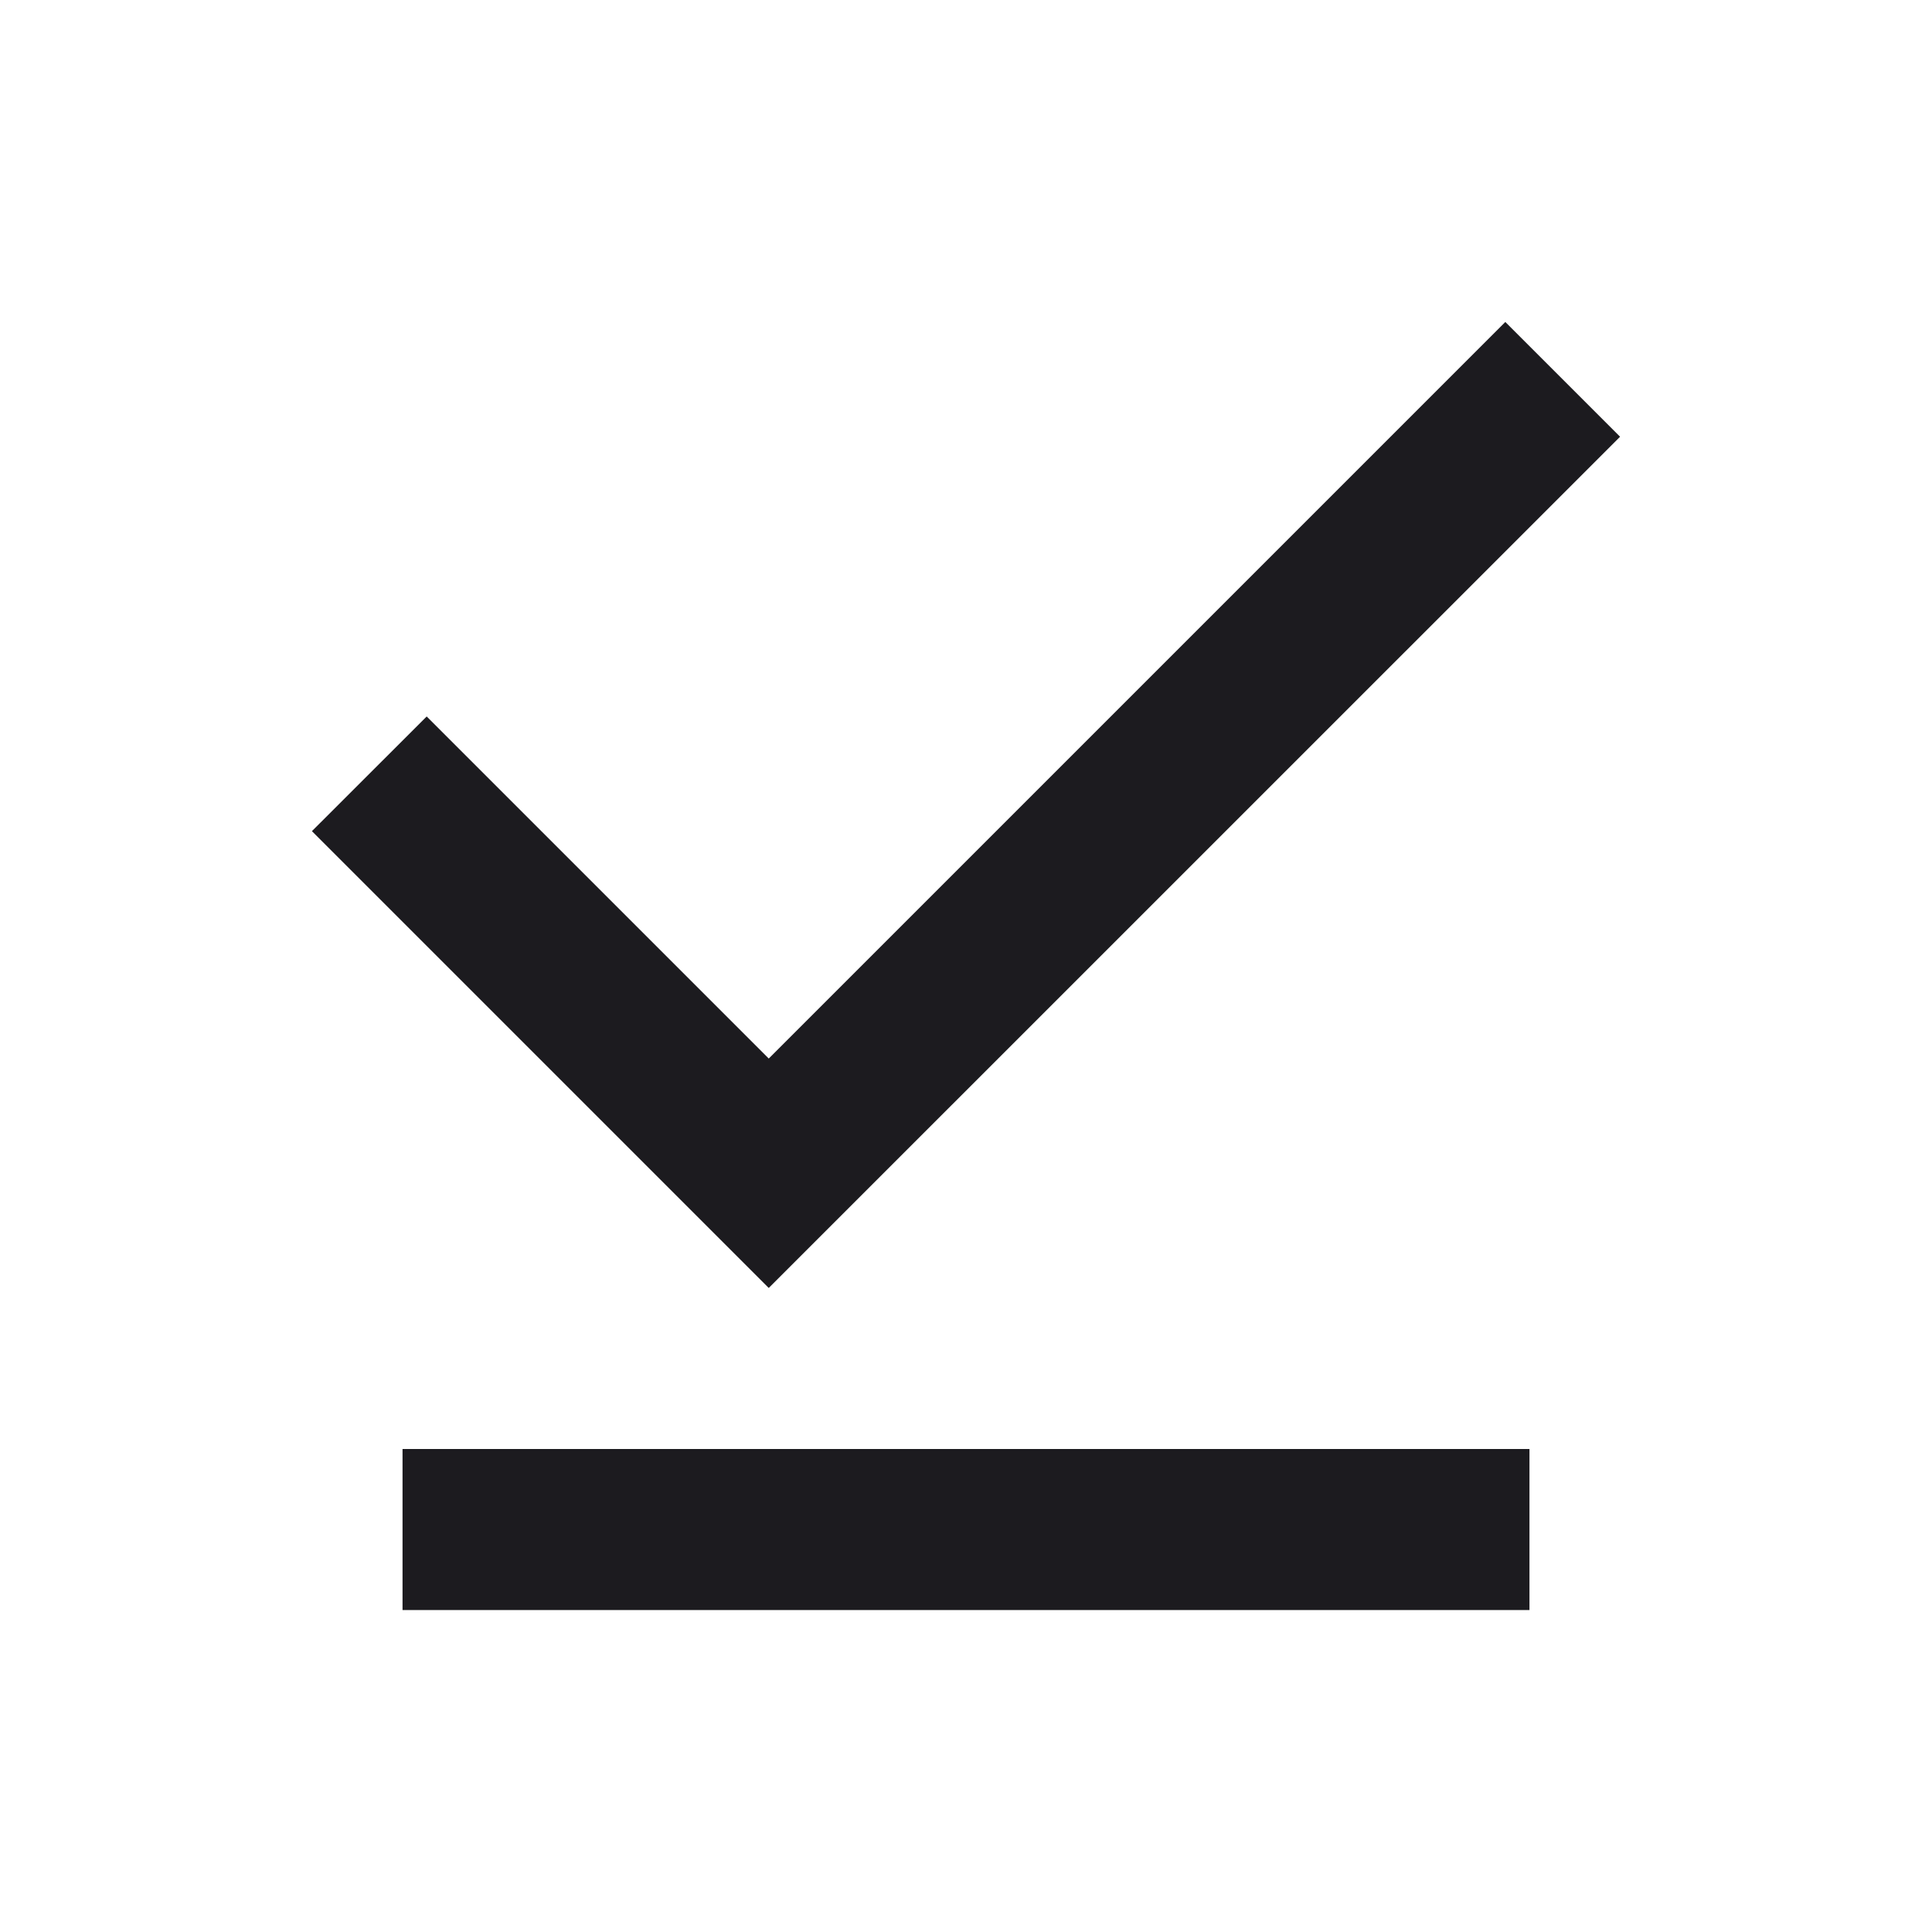
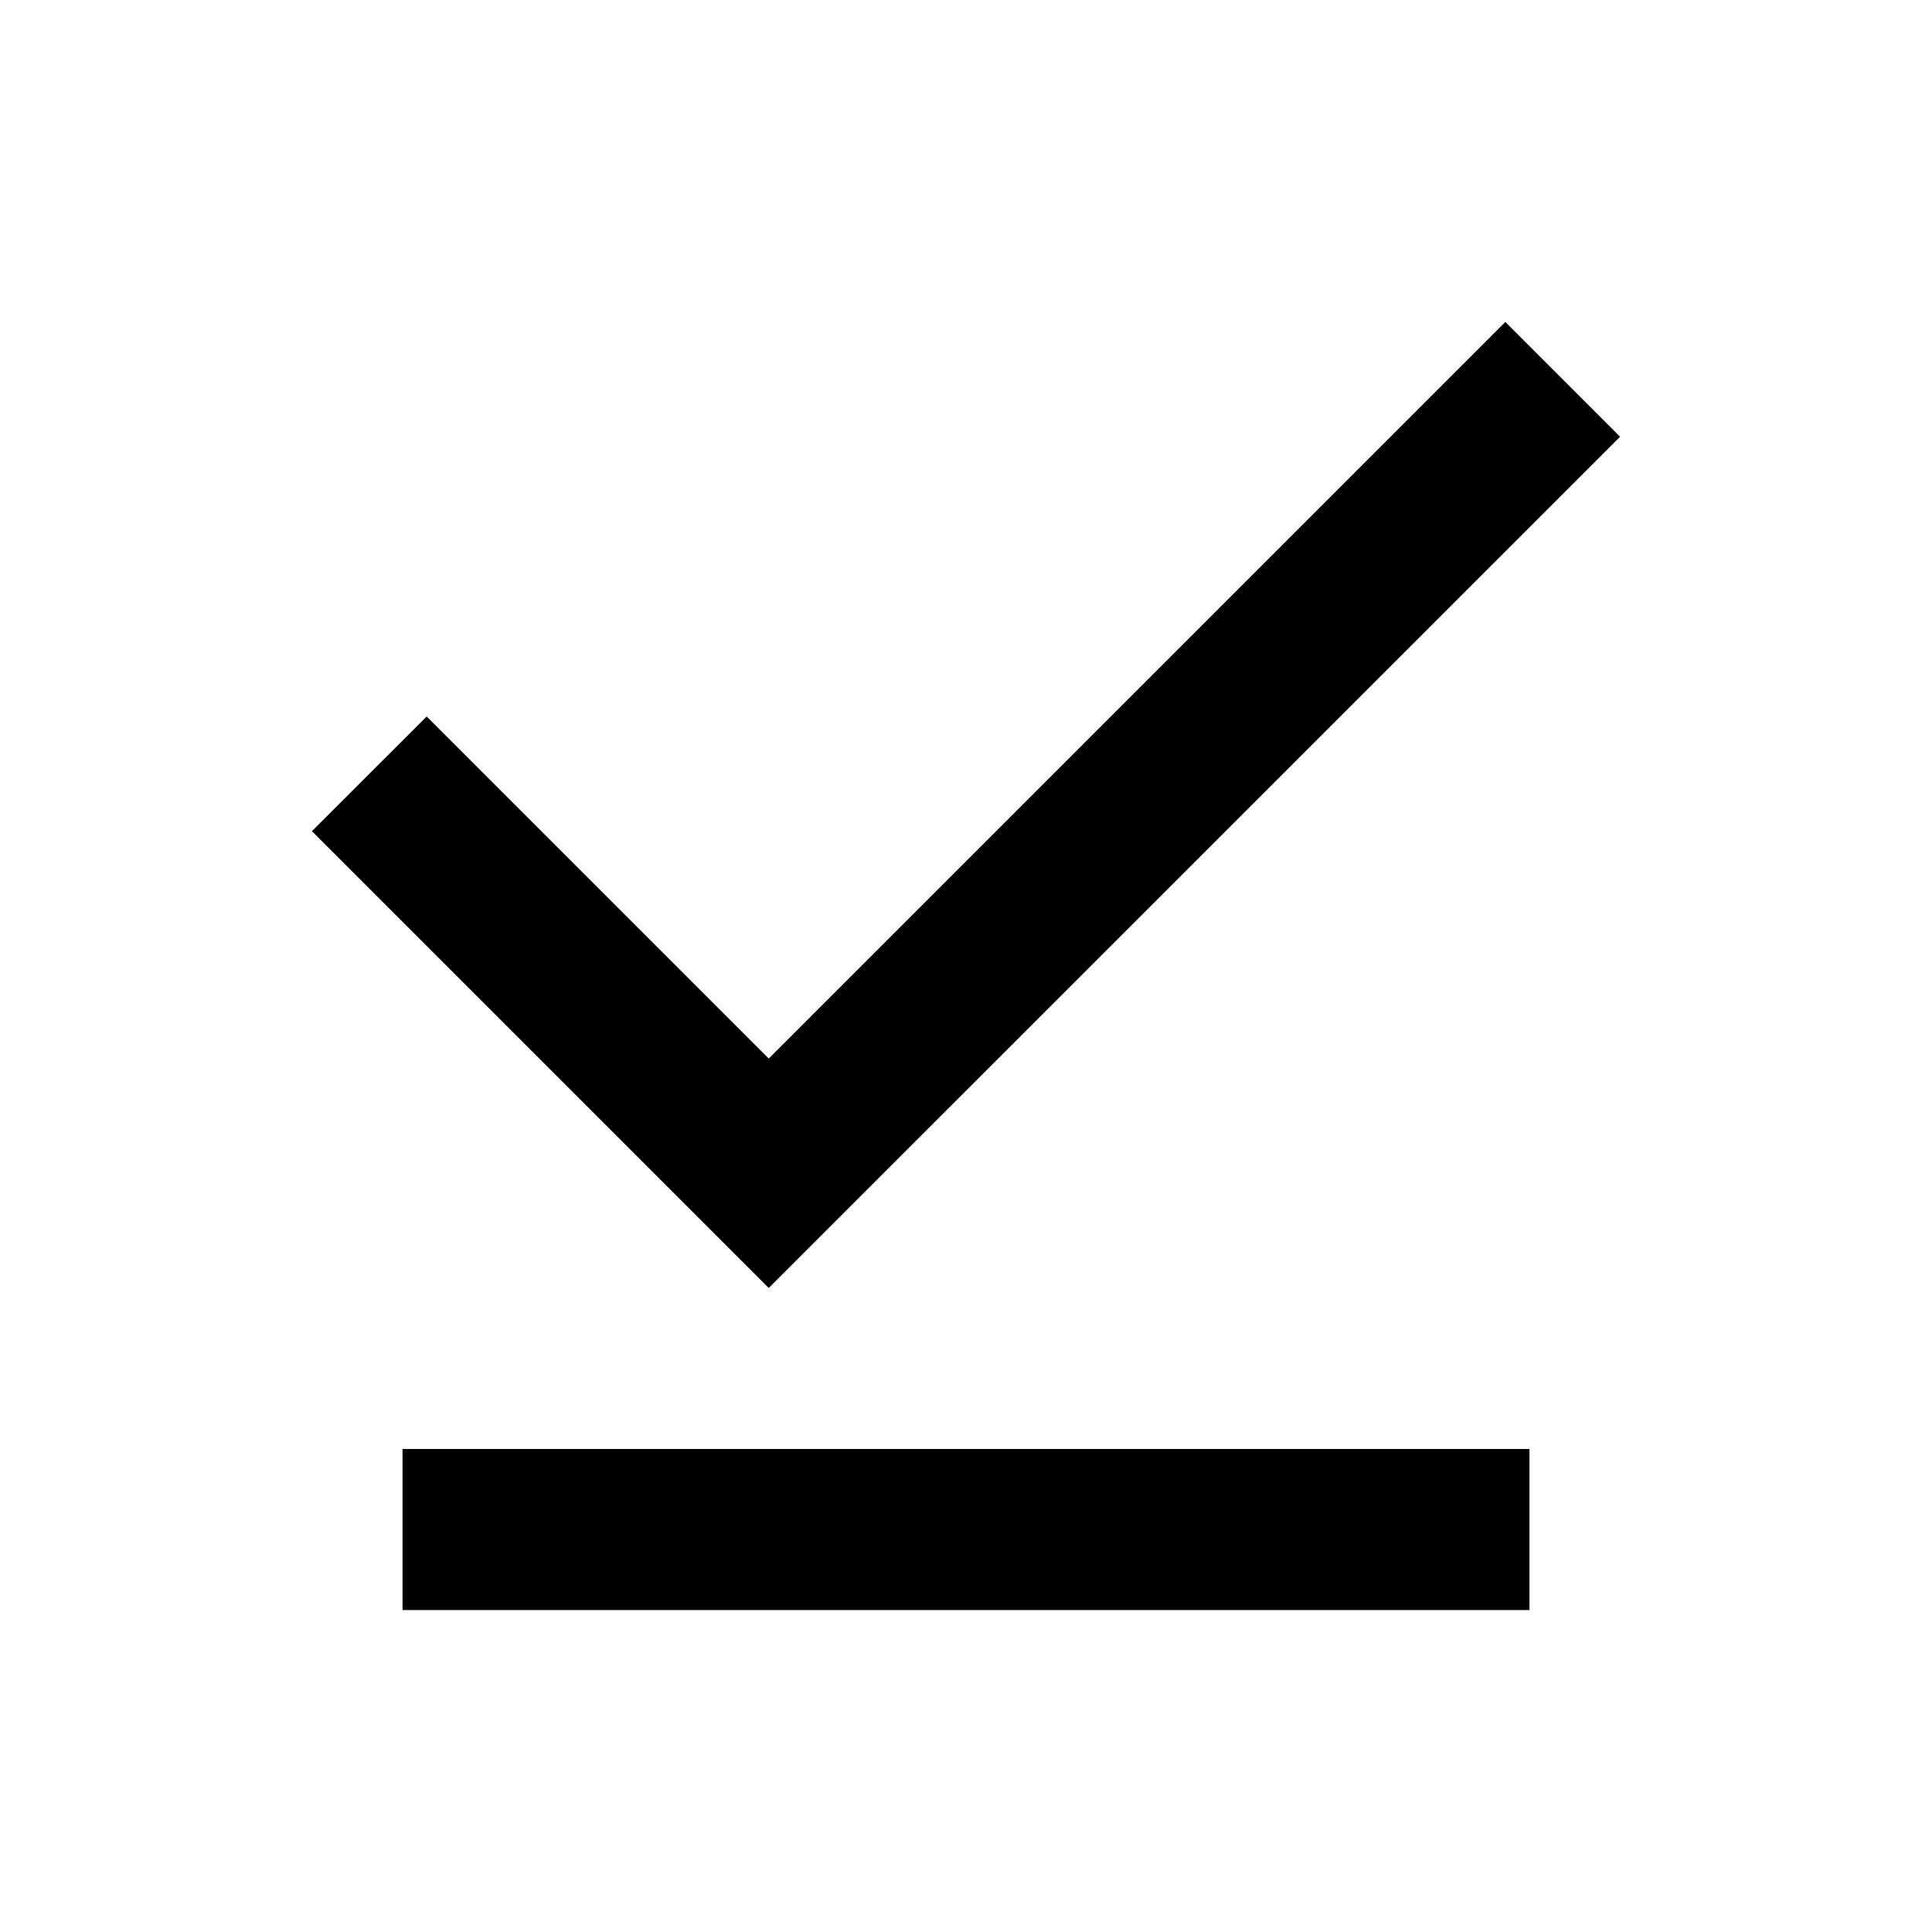
<svg xmlns="http://www.w3.org/2000/svg" width="20" height="20" viewBox="0 0 20 20" fill="none">
  <mask id="mask0_148_1800" style="mask-type:alpha" maskUnits="userSpaceOnUse" x="0" y="0" width="20" height="20">
    <rect width="20" height="20" fill="#D9D9D9" />
  </mask>
  <g mask="url(#mask0_148_1800)">
-     <path d="M4.167 16.667V15H15.833V16.667H4.167ZM7.958 13.333L3.229 8.604L4.417 7.417L7.958 10.958L15.583 3.333L16.771 4.521L7.958 13.333Z" fill="#1C1B1F" />
+     <path d="M4.167 16.667V15H15.833V16.667H4.167ZM7.958 13.333L3.229 8.604L4.417 7.417L7.958 10.958L15.583 3.333L16.771 4.521L7.958 13.333Z" fill="black" />
  </g>
</svg>
